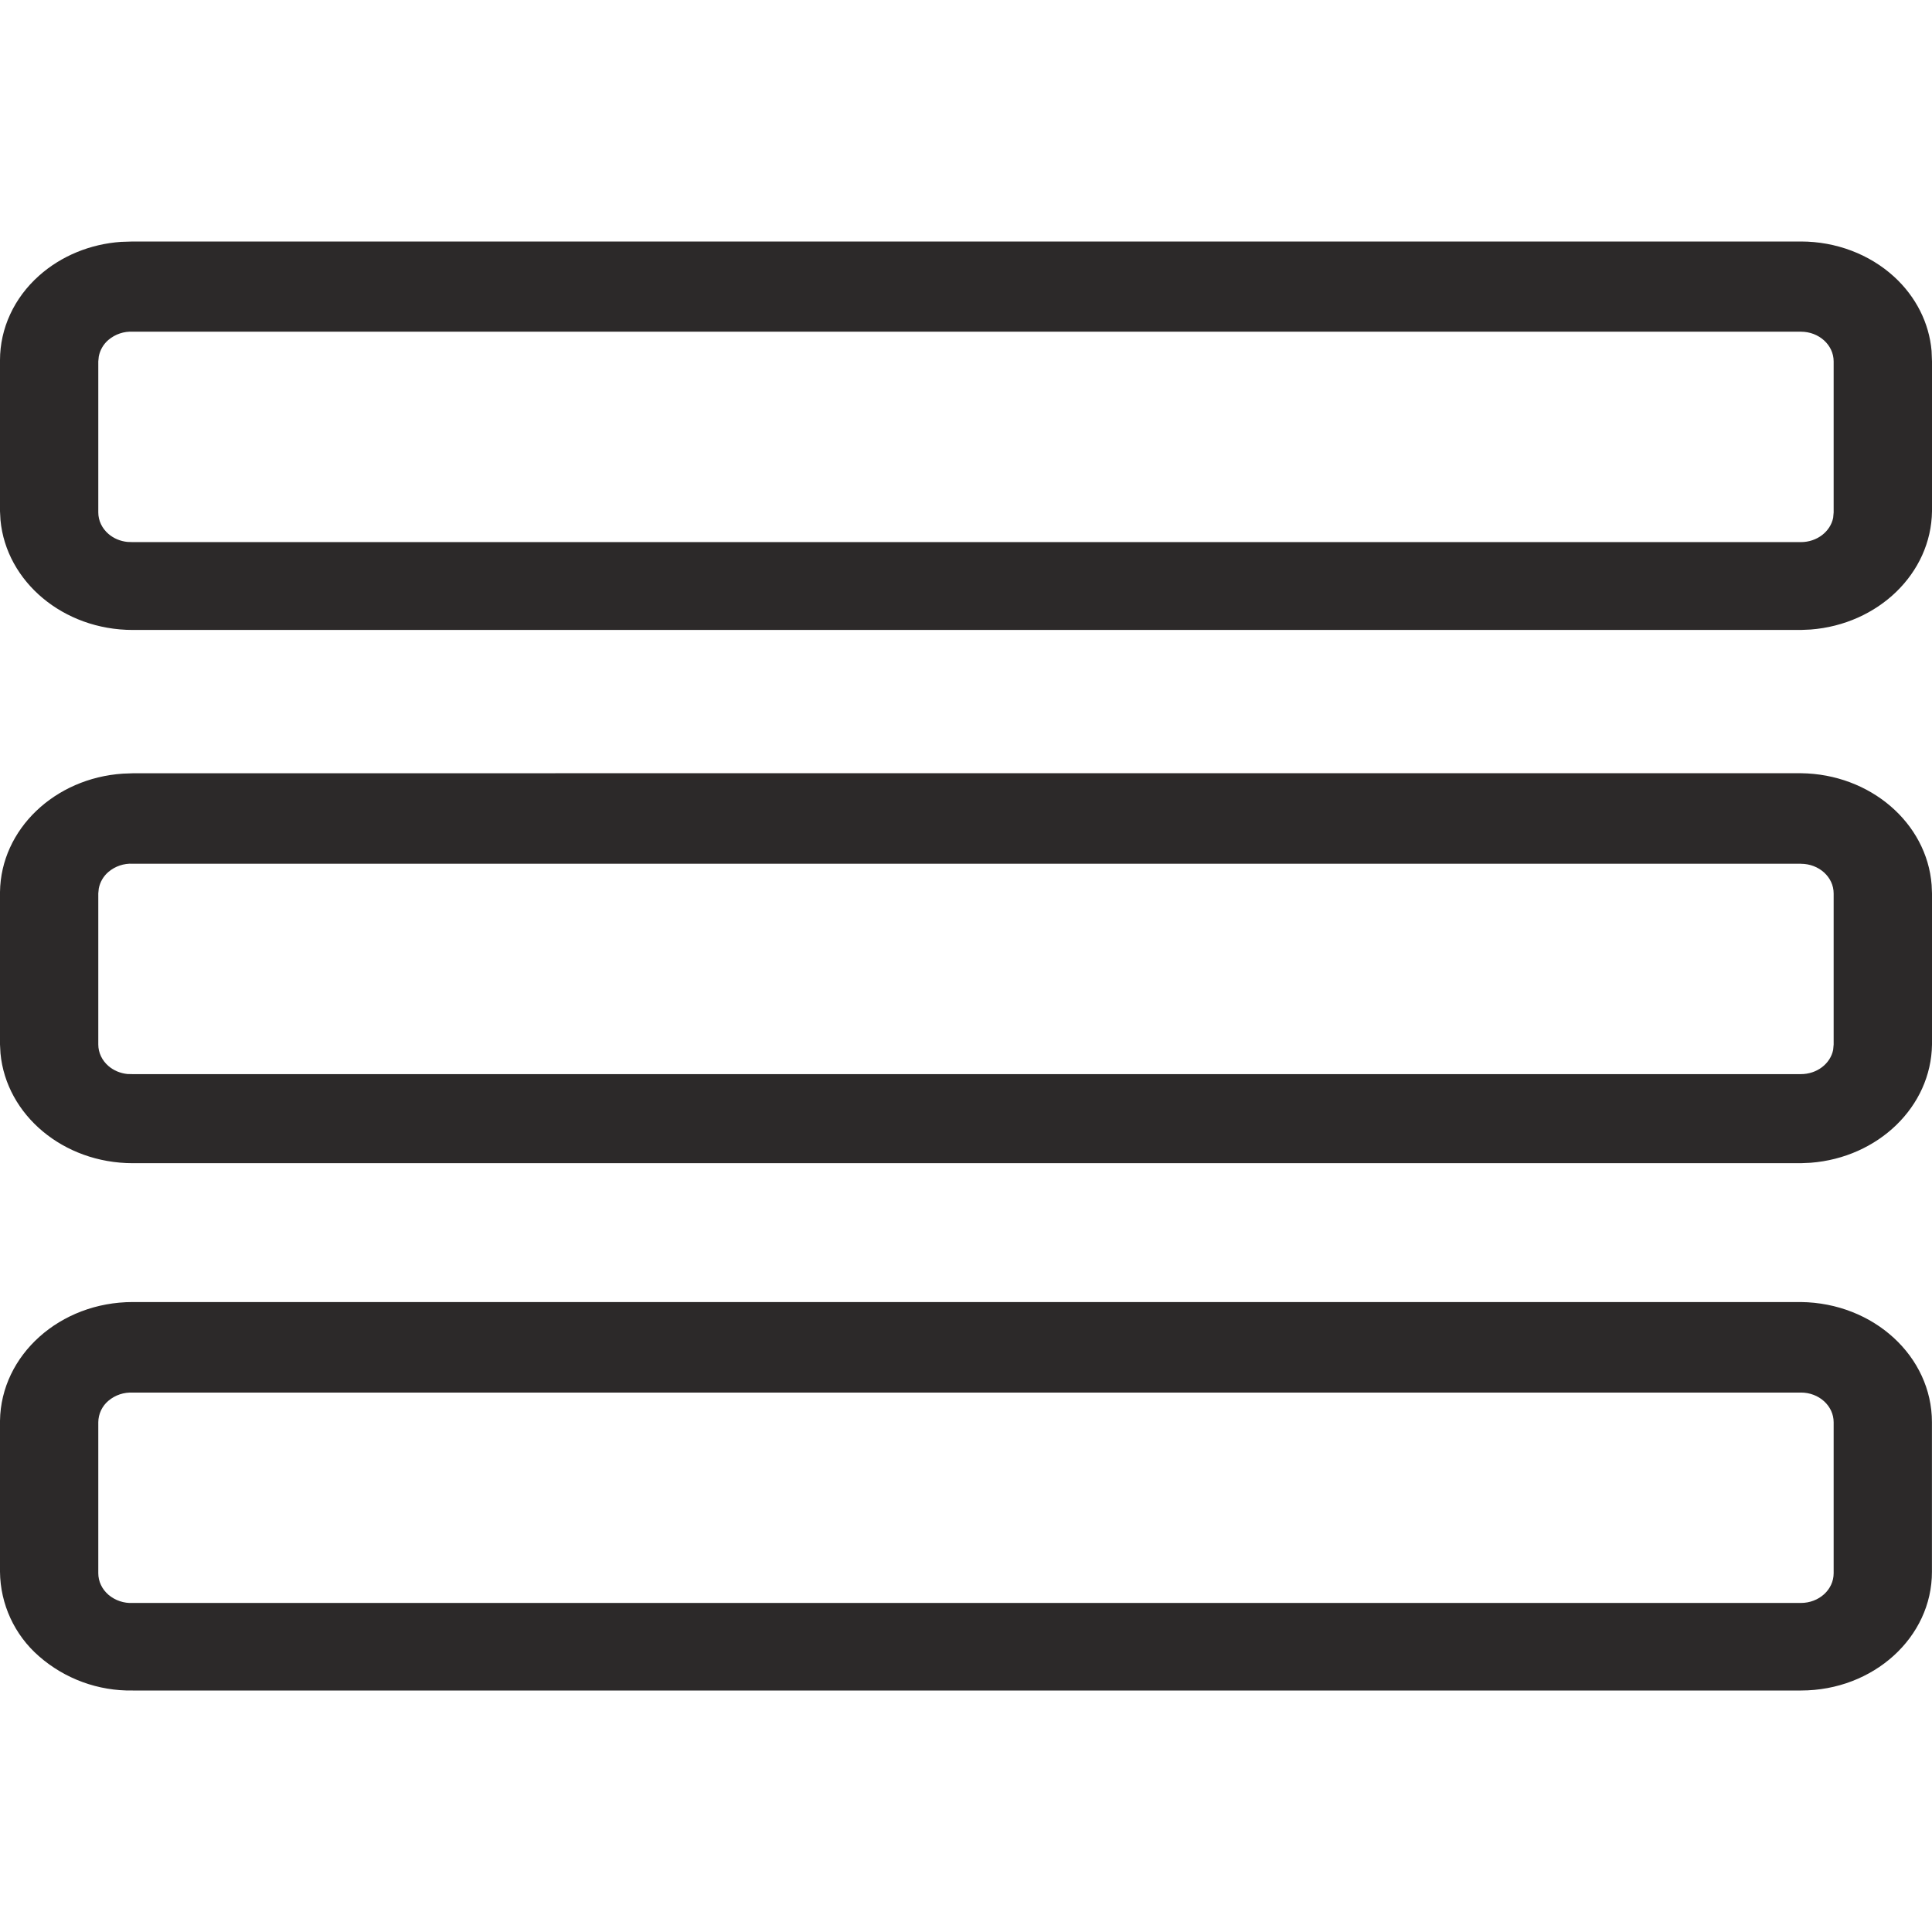
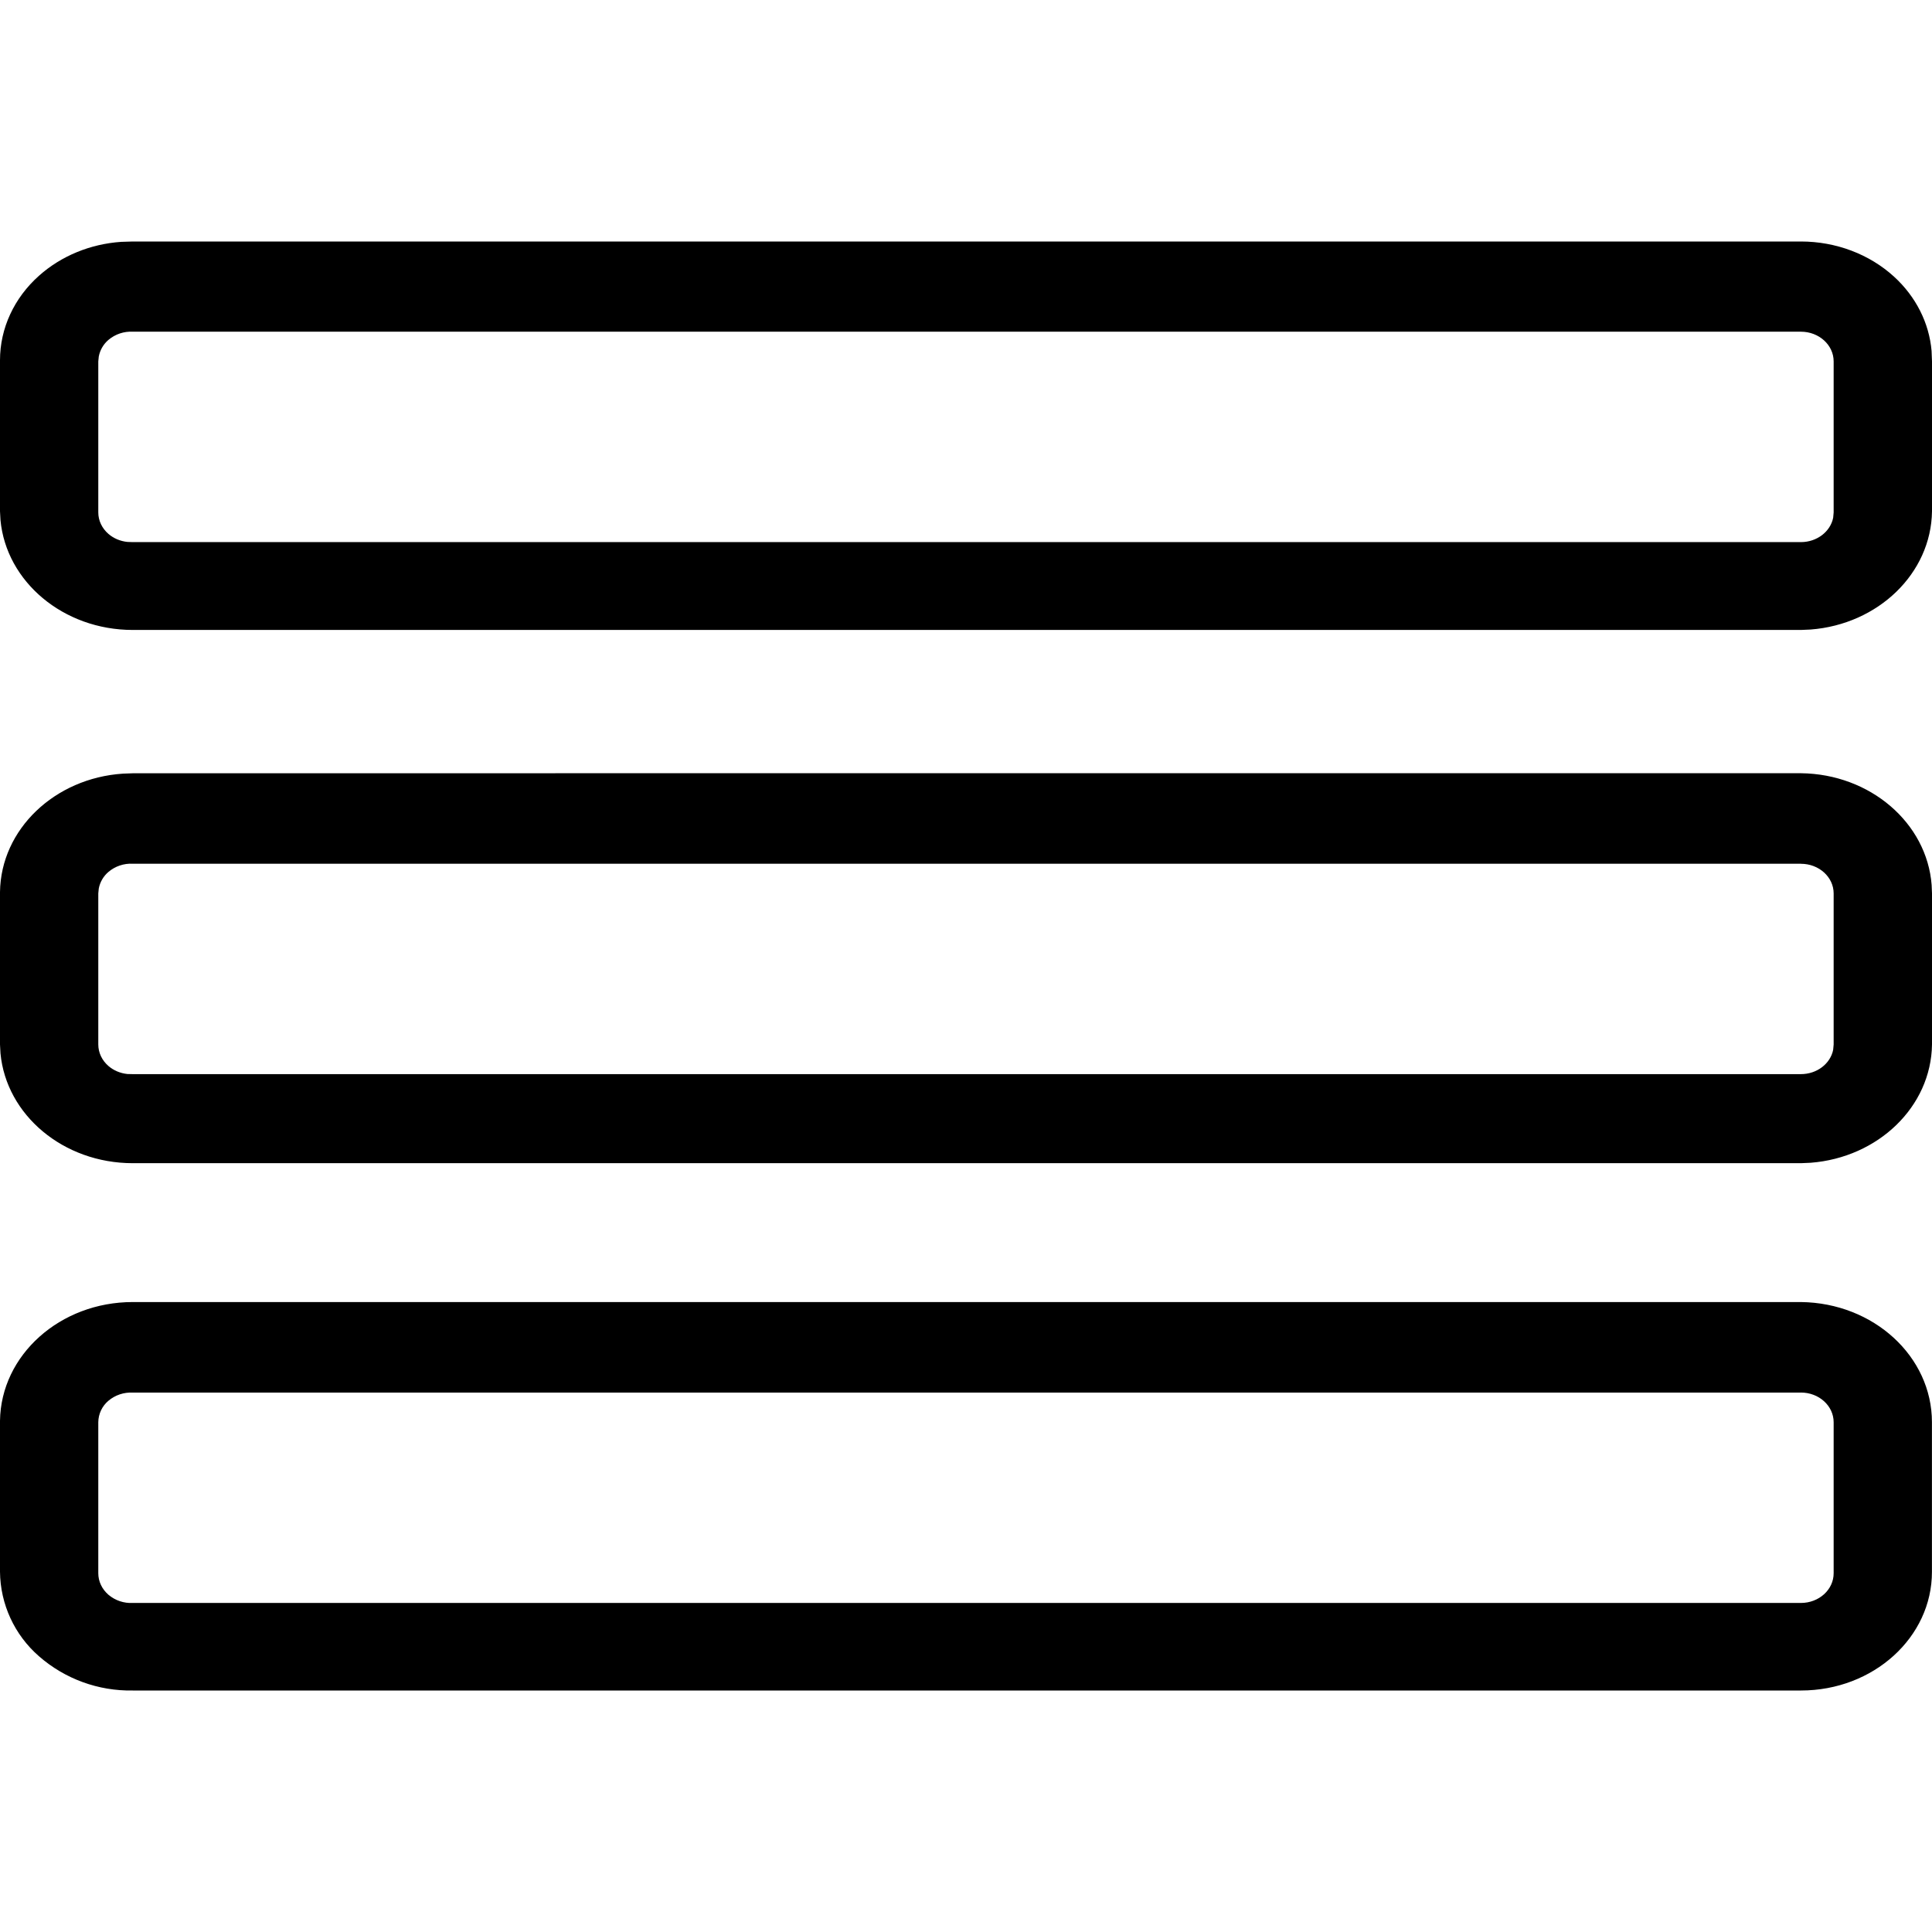
<svg xmlns="http://www.w3.org/2000/svg" width="32" height="32">
-   <path d="M29.829 21.566c1.203.014 2.17.9 2.17 1.99v2.478C32 27.12 31.029 28 29.83 28H2.199a2.295 2.295 0 0 1-1.553-.567 1.878 1.878 0 0 1-.646-1.4v-2.5c.015-1.09.995-1.967 2.198-1.967zm0 1.5H2.199a.577.577 0 0 0-.402.134.471.471 0 0 0-.169.357v2.501c0 .135.061.264.169.357a.577.577 0 0 0 .401.135h27.63c.3 0 .543-.22.543-.492v-2.501c0-.272-.243-.492-.542-.492zM2.199 12.807h27.63c1.15.013 2.086.825 2.165 1.85l.006.14V17.3c-.014 1.031-.893 1.873-2.01 1.959l-.161.007H2.199c-1.15 0-2.095-.798-2.191-1.819L0 17.3v-2.526c.014-1.04.908-1.886 2.036-1.96l.162-.006h27.63zm27.63 1.499H2.199a.577.577 0 0 0-.402.135.479.479 0 0 0-.161.276l-.008.08V17.3c0 .135.061.264.169.357.086.074.196.12.313.132l.088.002h27.63c.267 0 .489-.173.535-.403l.008-.088v-2.502c0-.271-.243-.491-.542-.491zM2.199 4h27.63c.58 0 1.135.21 1.543.583.362.331.581.767.621 1.229l.007.174v2.482c-.014 1.031-.893 1.873-2.01 1.959l-.161.007H2.199c-1.15 0-2.095-.799-2.191-1.819L0 8.468V5.966c0-.526.232-1.03.646-1.399.367-.328.85-.526 1.36-.561L2.198 4h27.63zm27.63 1.494H2.199a.577.577 0 0 0-.402.135.479.479 0 0 0-.161.277l-.008.08v2.502c0 .134.061.263.169.356.086.074.196.12.313.132l.088.003h27.63c.267 0 .489-.174.535-.403l.008-.088V5.986c0-.272-.243-.492-.542-.492z" fill="#2C2929" fill-rule="evenodd" />
+   <path d="M29.829 21.566c1.203.014 2.17.9 2.17 1.99v2.478C32 27.12 31.029 28 29.83 28H2.199a2.295 2.295 0 0 1-1.553-.567 1.878 1.878 0 0 1-.646-1.4v-2.5c.015-1.09.995-1.967 2.198-1.967zm0 1.5H2.199a.577.577 0 0 0-.402.134.471.471 0 0 0-.169.357v2.501c0 .135.061.264.169.357a.577.577 0 0 0 .401.135h27.63c.3 0 .543-.22.543-.492v-2.501c0-.272-.243-.492-.542-.492zM2.199 12.807h27.63c1.15.013 2.086.825 2.165 1.85l.006.14V17.3c-.014 1.031-.893 1.873-2.01 1.959l-.161.007H2.199c-1.15 0-2.095-.798-2.191-1.819L0 17.3v-2.526c.014-1.04.908-1.886 2.036-1.96l.162-.006h27.63zm27.63 1.499H2.199a.577.577 0 0 0-.402.135.479.479 0 0 0-.161.276l-.008.08V17.3c0 .135.061.264.169.357.086.074.196.12.313.132l.088.002h27.63c.267 0 .489-.173.535-.403l.008-.088v-2.502c0-.271-.243-.491-.542-.491zM2.199 4h27.63c.58 0 1.135.21 1.543.583.362.331.581.767.621 1.229l.007.174v2.482c-.014 1.031-.893 1.873-2.01 1.959l-.161.007H2.199c-1.15 0-2.095-.799-2.191-1.819L0 8.468V5.966c0-.526.232-1.03.646-1.399.367-.328.85-.526 1.36-.561L2.198 4h27.63zm27.63 1.494H2.199a.577.577 0 0 0-.402.135.479.479 0 0 0-.161.277l-.008.08v2.502c0 .134.061.263.169.356.086.074.196.12.313.132l.088.003h27.63c.267 0 .489-.174.535-.403l.008-.088V5.986c0-.272-.243-.492-.542-.492z" fill="currentColor" fill-rule="evenodd" />
</svg>
